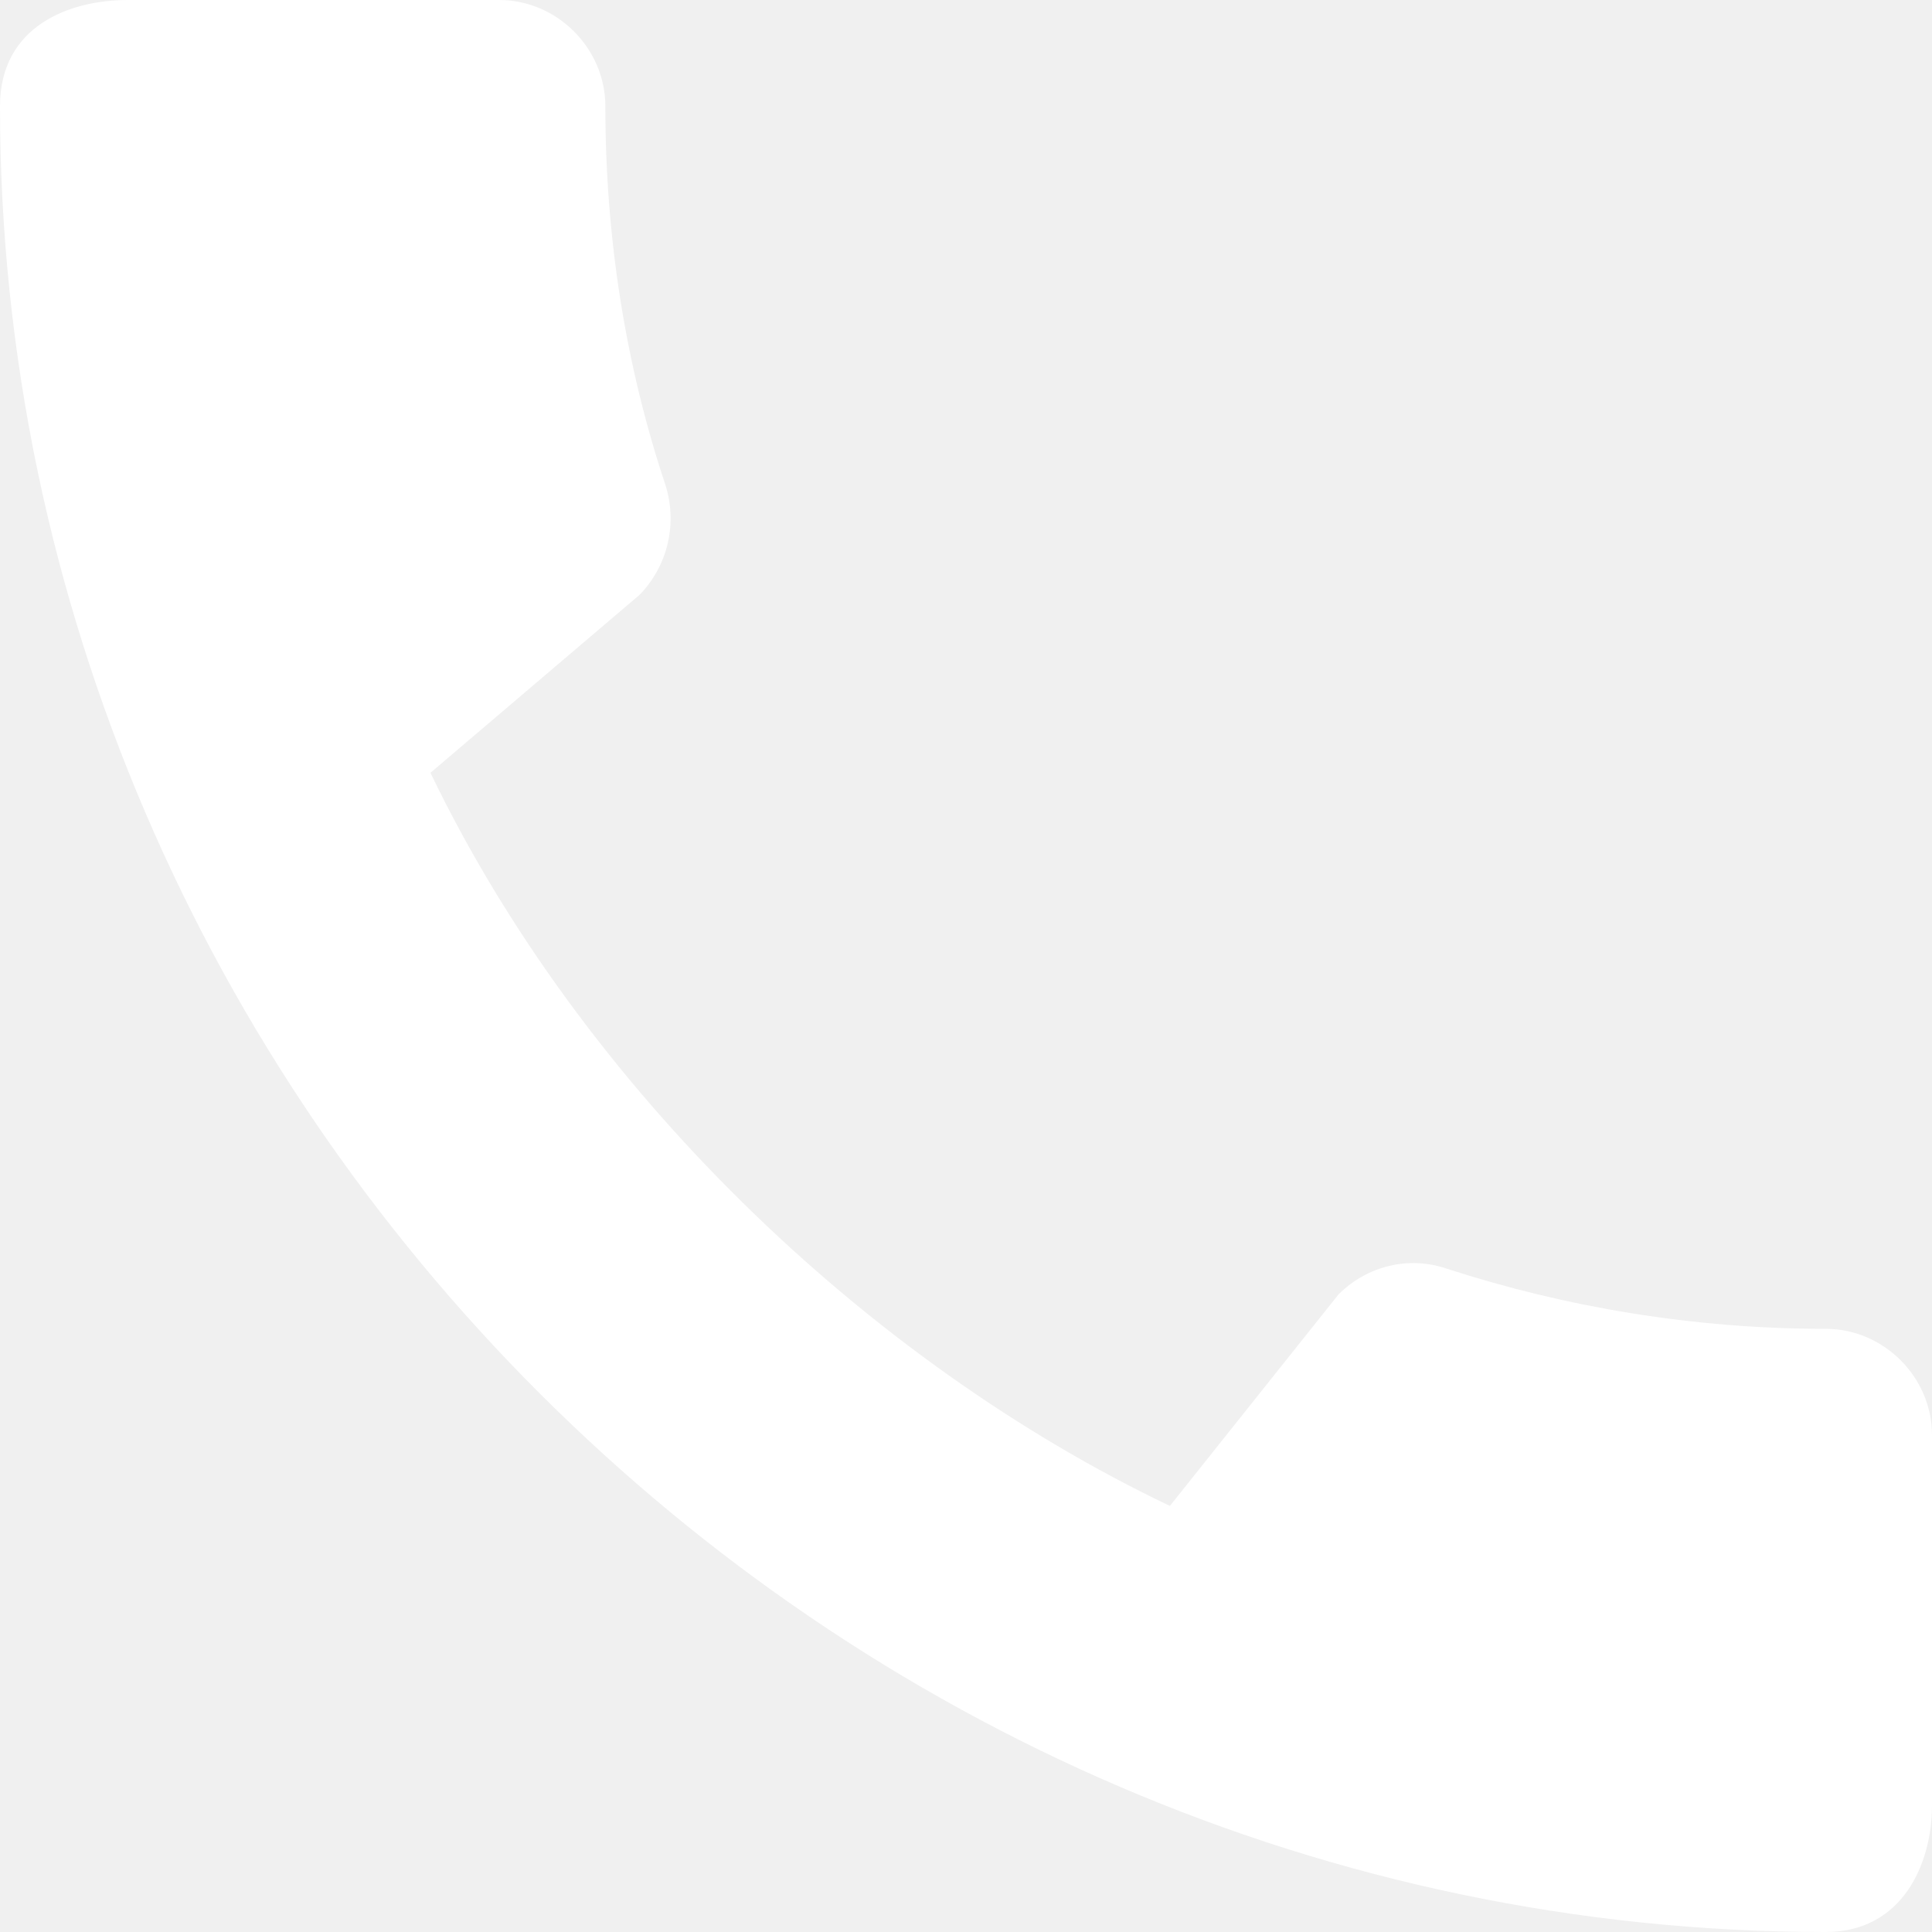
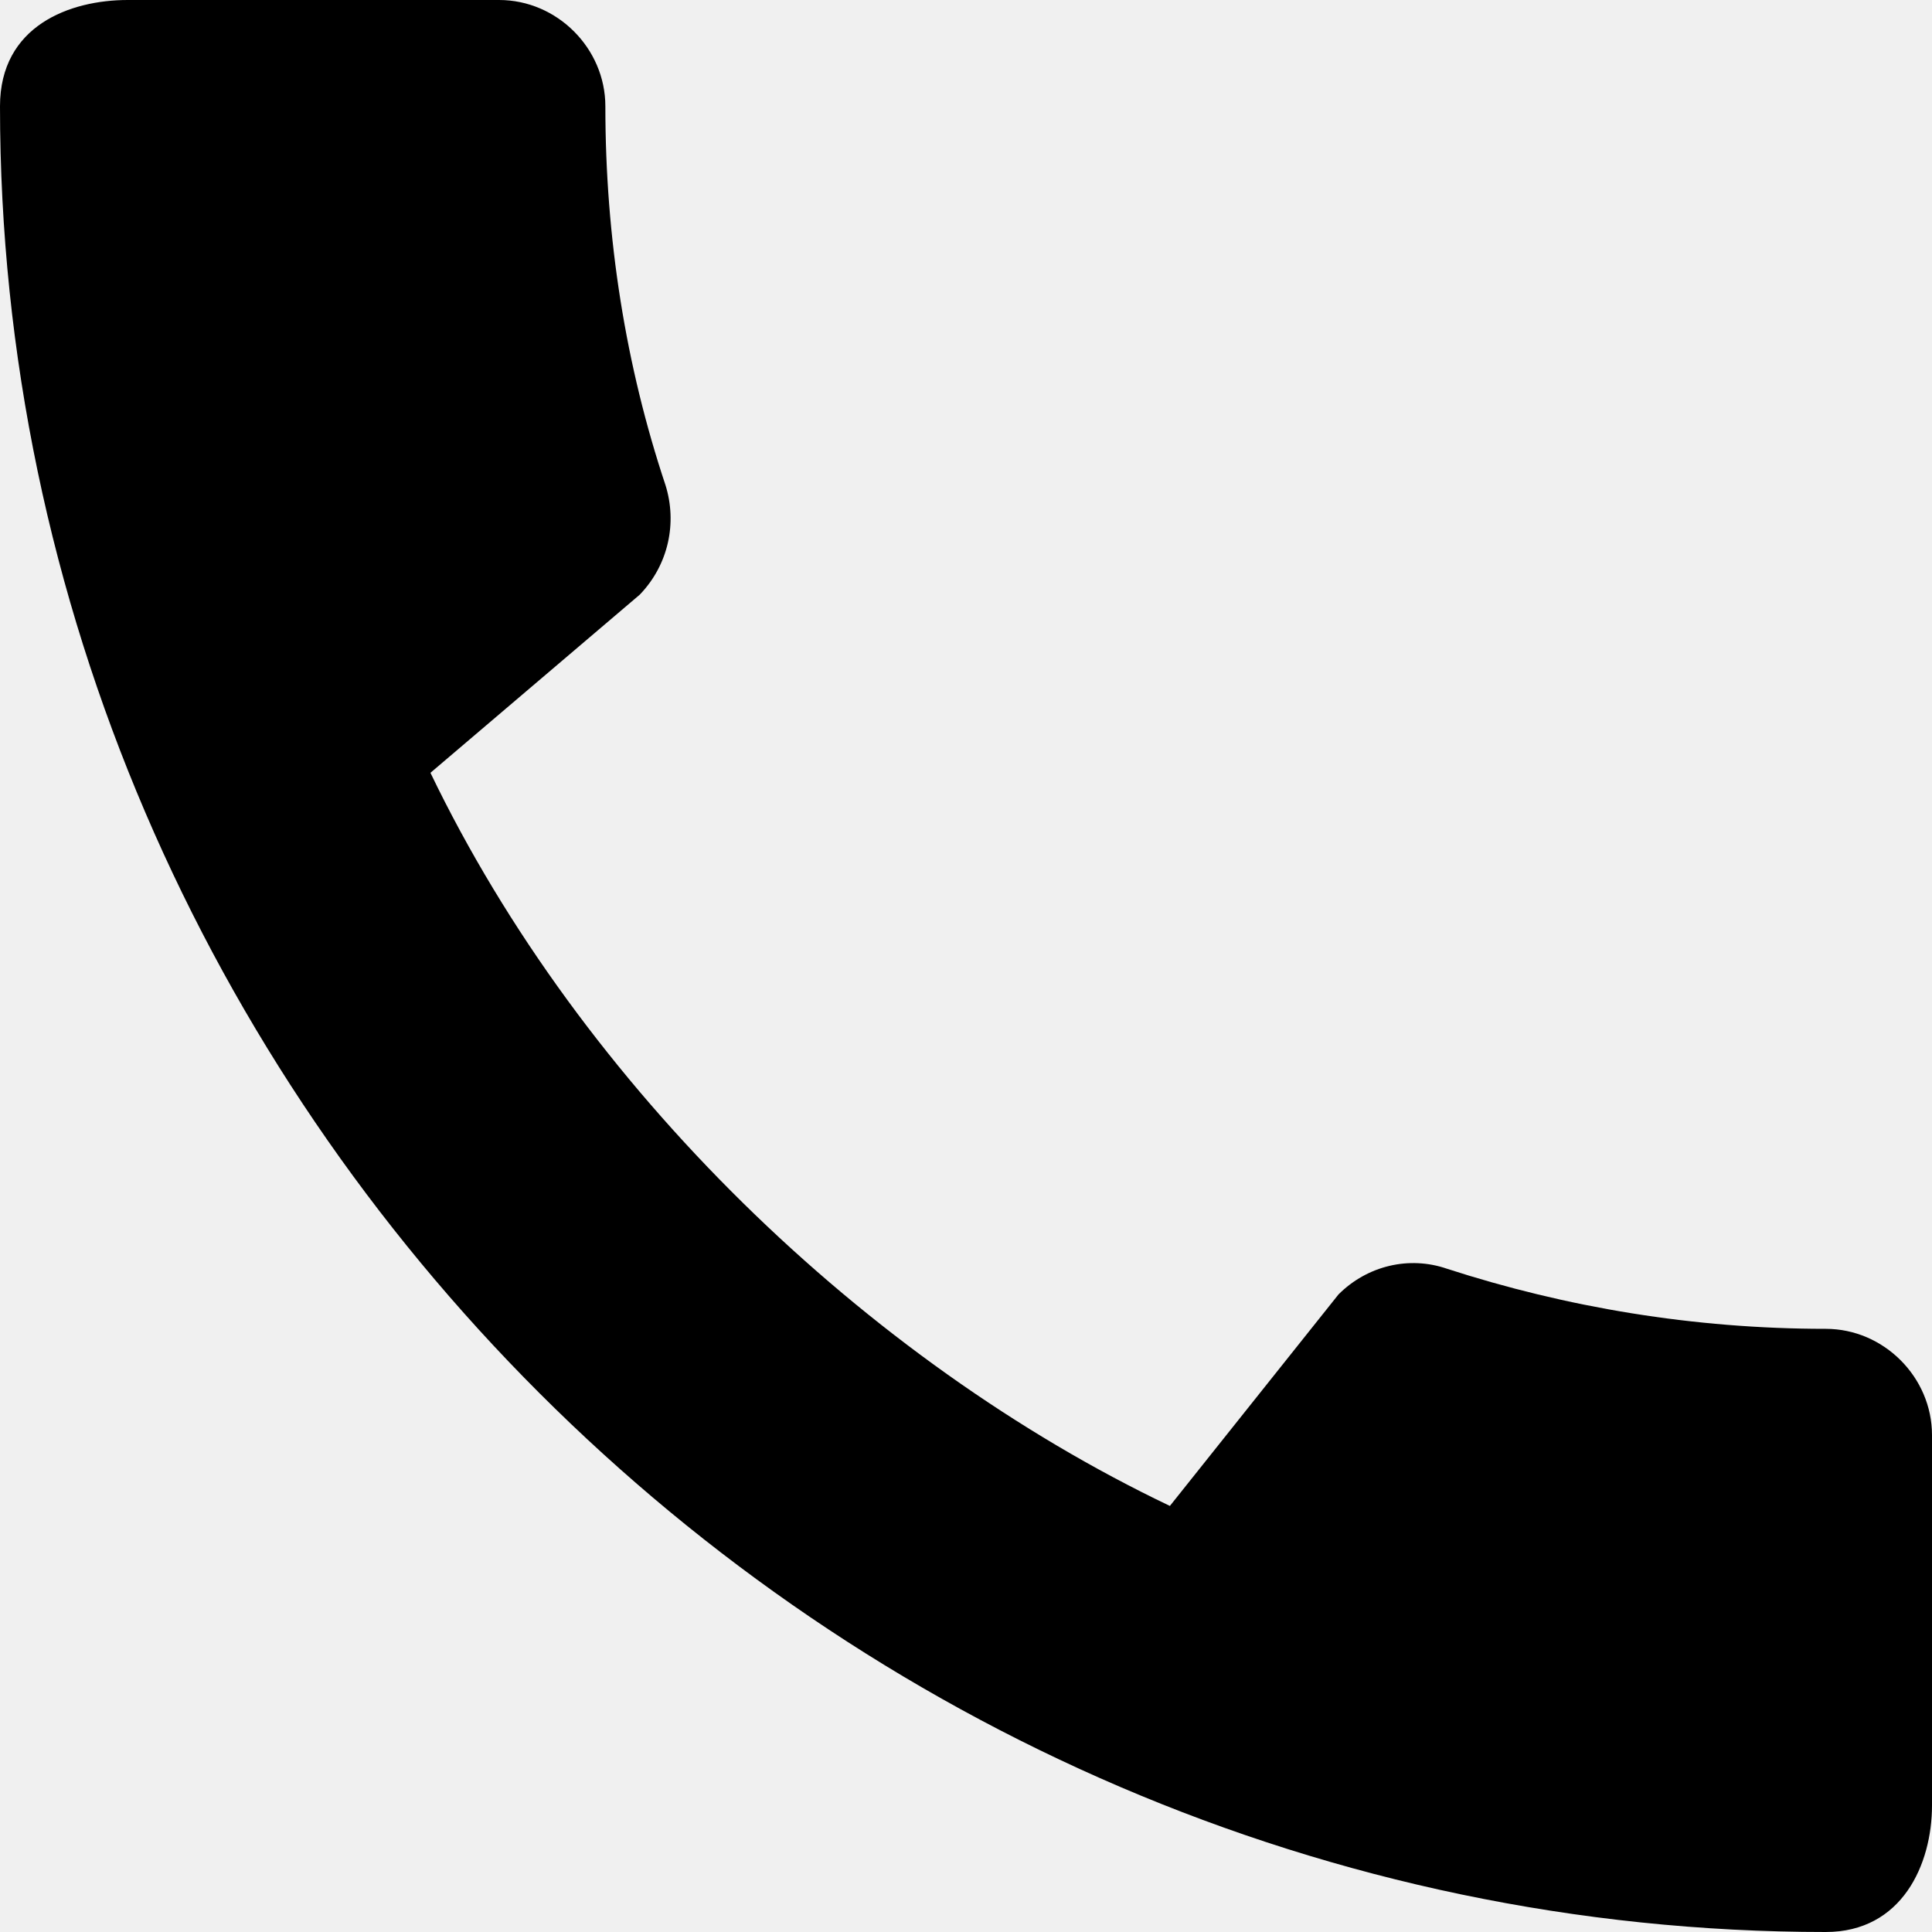
<svg xmlns="http://www.w3.org/2000/svg" width="15" height="15" viewBox="0 0 15 15" fill="none">
-   <path d="M14.175 10.317C13.15 10.317 12.158 10.15 11.233 9.85C10.942 9.75 10.617 9.825 10.392 10.05L9.083 11.692C6.725 10.567 4.517 8.442 3.342 6L4.967 4.617C5.192 4.383 5.258 4.058 5.167 3.767C4.858 2.842 4.7 1.85 4.7 0.825C4.7 0.375 4.325 0 3.875 0H0.992C0.542 0 0 0.2 0 0.825C0 8.567 6.442 15 14.175 15C14.767 15 15 14.475 15 14.017V11.142C15 10.692 14.625 10.317 14.175 10.317Z" fill="white" />
+   <path d="M14.175 10.317C13.15 10.317 12.158 10.15 11.233 9.85C10.942 9.75 10.617 9.825 10.392 10.05L9.083 11.692C6.725 10.567 4.517 8.442 3.342 6L4.967 4.617C5.192 4.383 5.258 4.058 5.167 3.767C4.858 2.842 4.7 1.85 4.7 0.825C4.7 0.375 4.325 0 3.875 0H0.992C0.542 0 0 0.2 0 0.825C0 8.567 6.442 15 14.175 15C14.767 15 15 14.475 15 14.017V11.142C15 10.692 14.625 10.317 14.175 10.317Z" fill="#000" />
</svg>
